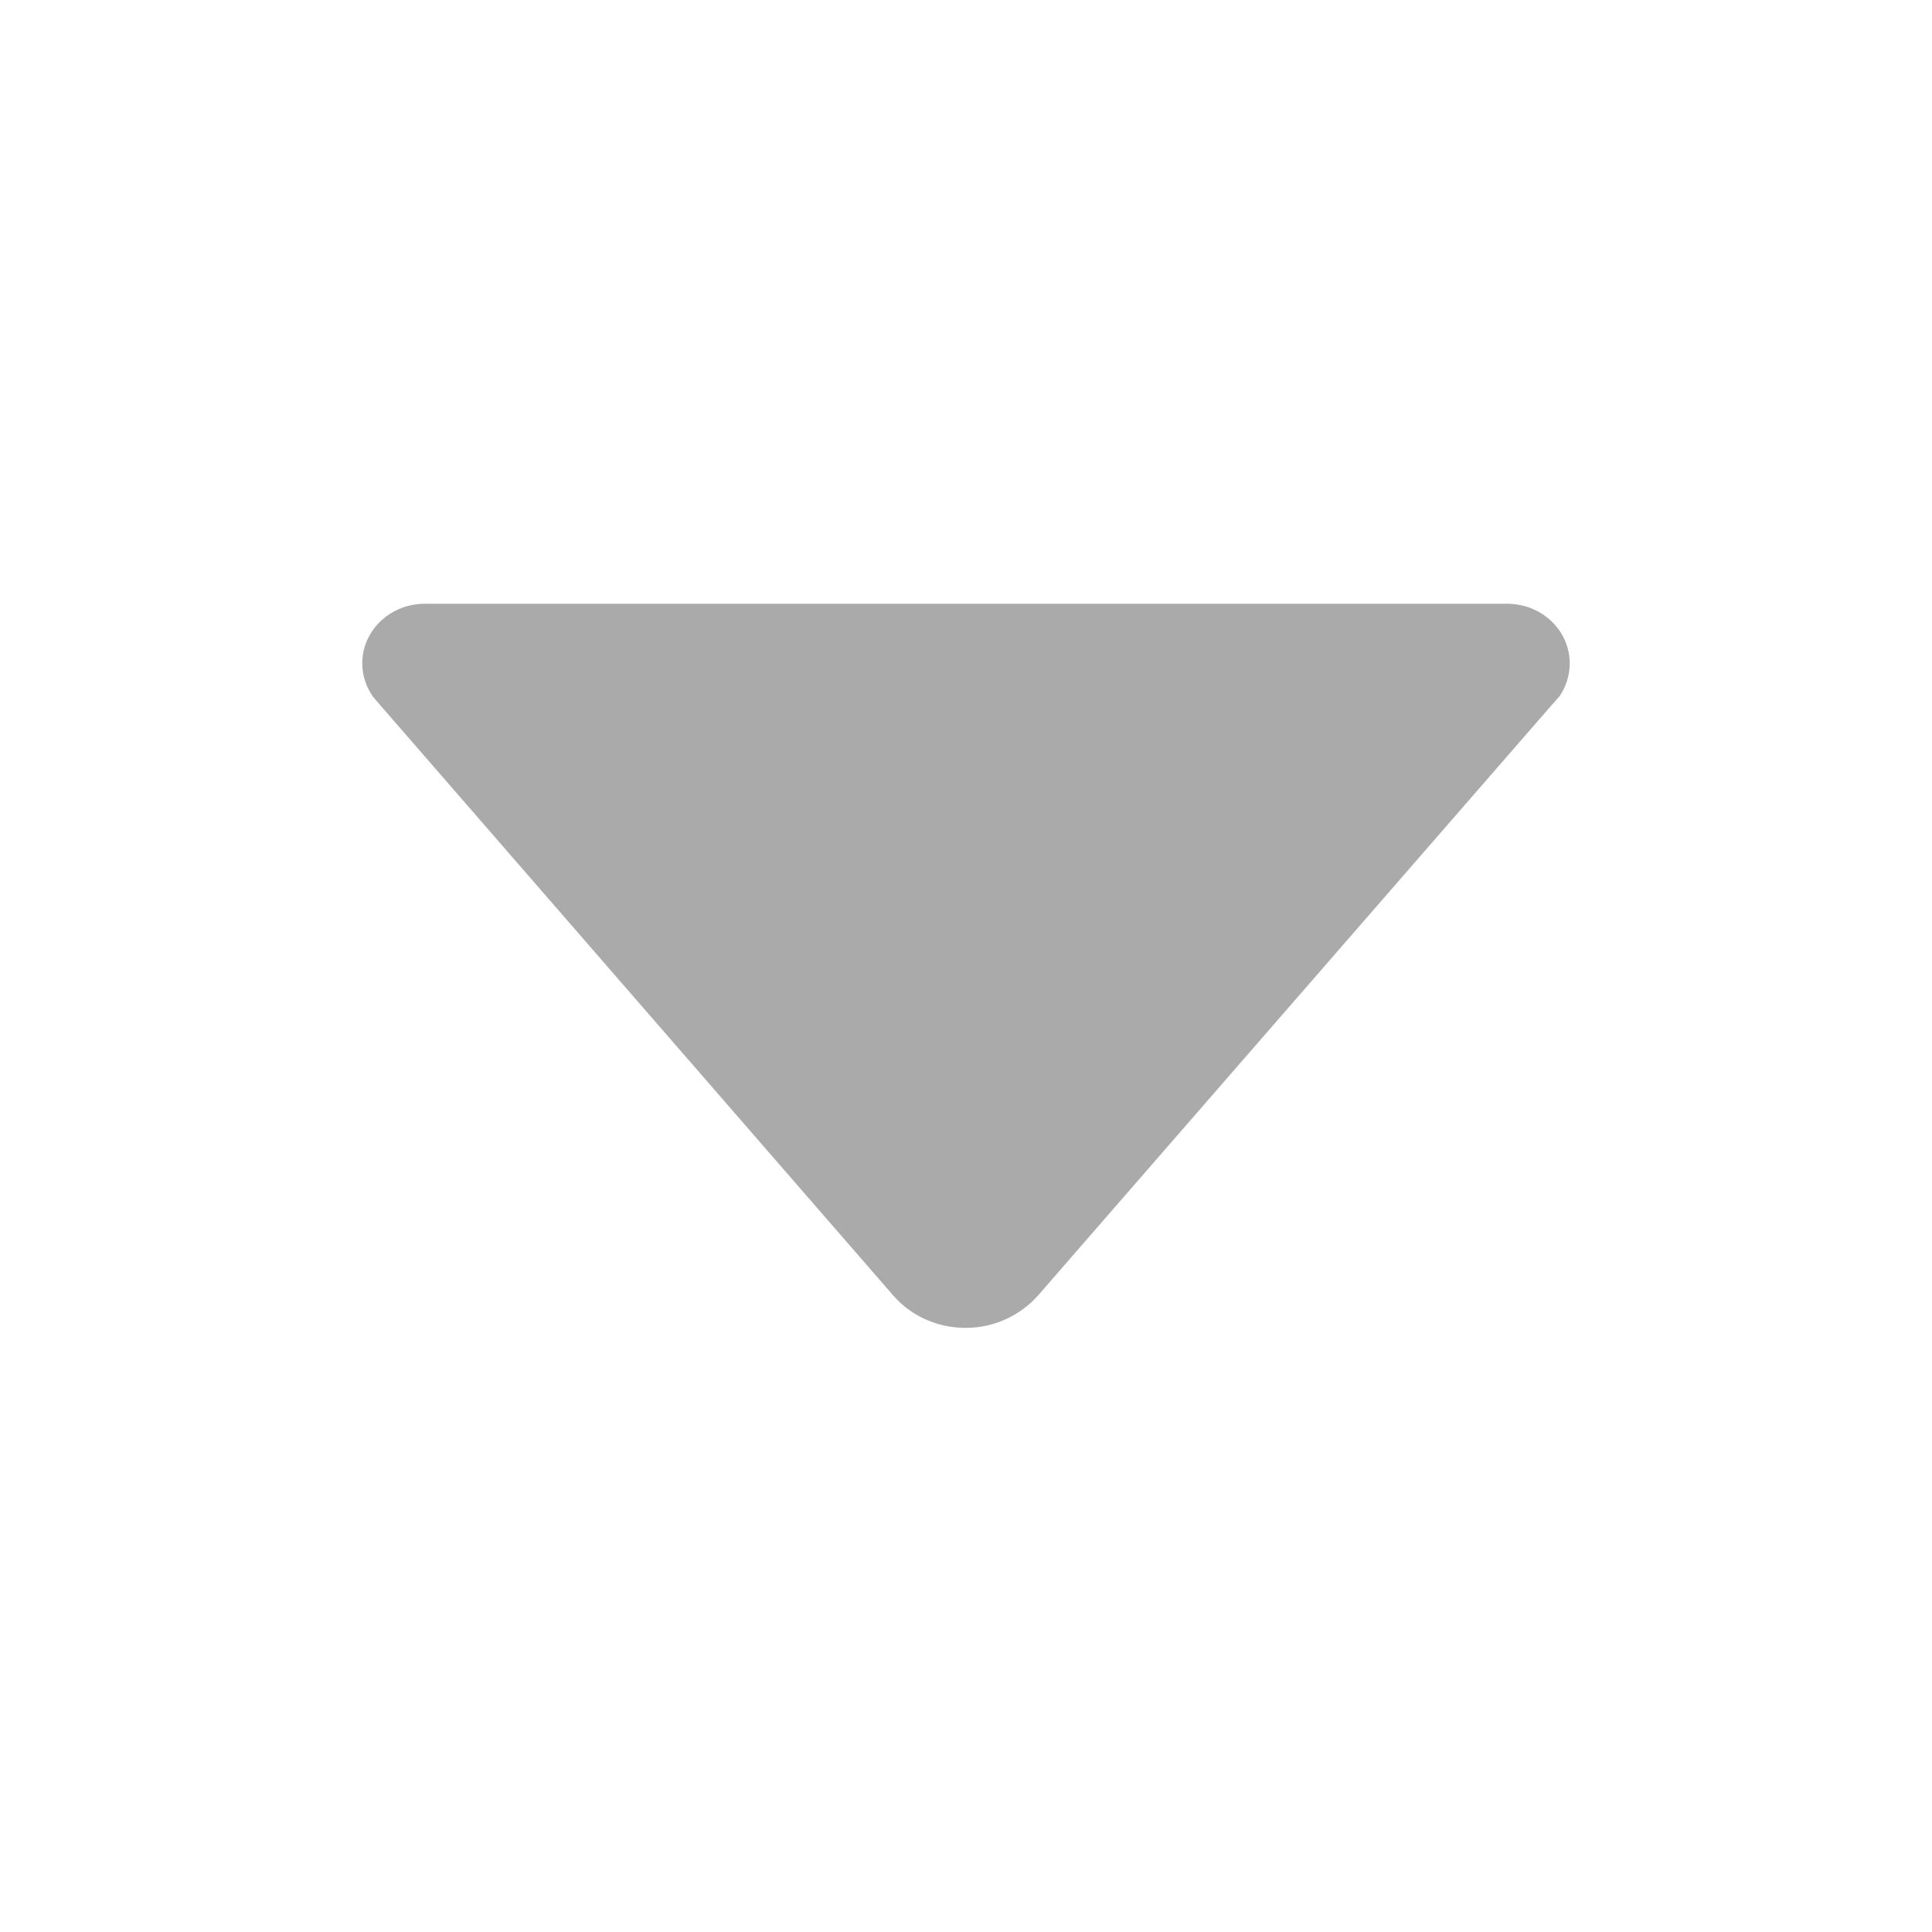
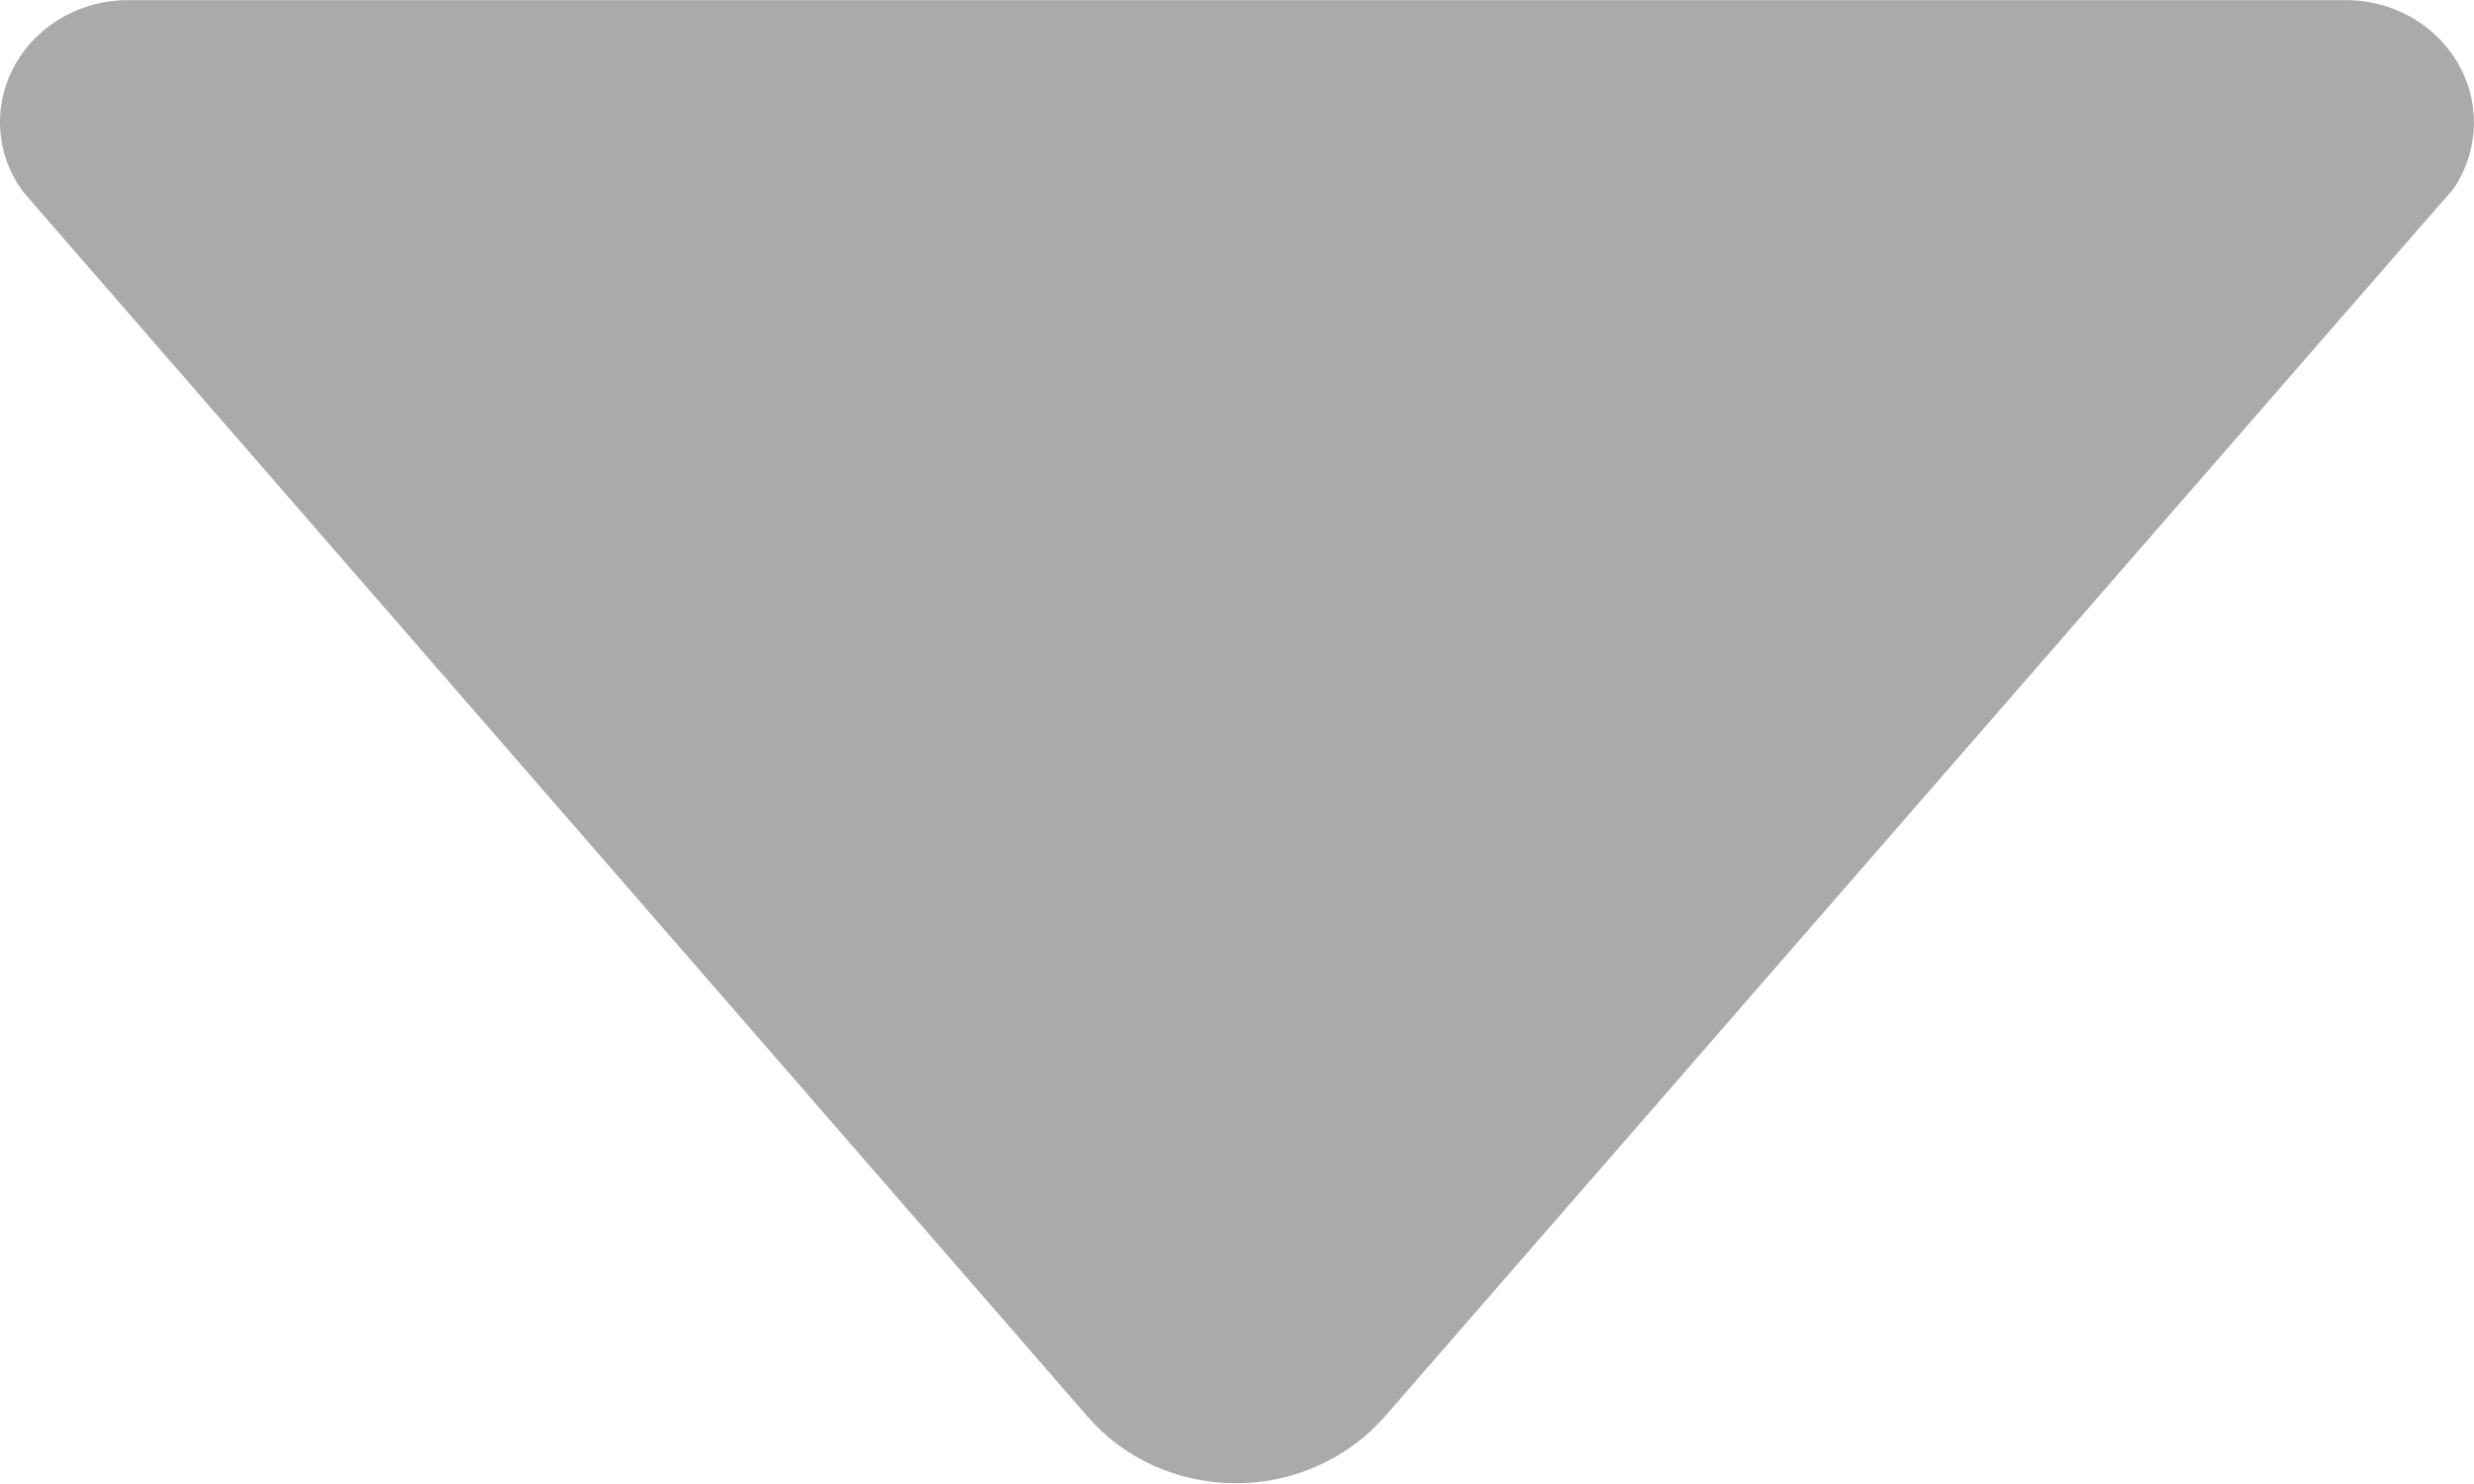
- <svg xmlns="http://www.w3.org/2000/svg" version="1.1" id="Layer_1" x="0px" y="0px" width="512px" height="512px" viewBox="0 0 512 512" enable-background="new 0 0 512 512" xml:space="preserve">
-   <path fill="#AAAAAA" d="M98.9,184.7l1.8,2.1l136,156.5c4.6,5.3,11.5,8.601,19.2,8.601s14.6-3.4,19.2-8.601L411,187.1l2.3-2.6  c1.7-2.5,2.7-5.5,2.7-8.7c0-8.7-7.4-15.8-16.6-15.8l0,0H112.6l0,0c-9.2,0-16.6,7.1-16.6,15.8C96,179.1,97.1,182.2,98.9,184.7z" />
+ <svg xmlns="http://www.w3.org/2000/svg" version="1.1" id="Layer_1" x="0px" y="0px" width="25.013px" height="15px" viewBox="95.832 160.116 25.013 15" enable-background="new 95.832 160.116 25.013 15" xml:space="preserve">
+   <path fill="#AAAAAA" d="M96.059,162.046l0.141,0.165l10.63,12.233c0.359,0.415,0.899,0.672,1.501,0.672s1.142-0.266,1.5-0.672  l10.623-12.209l0.179-0.203c0.134-0.196,0.211-0.43,0.211-0.68c0-0.68-0.579-1.235-1.297-1.235l0,0H97.129l0,0  c-0.719,0-1.297,0.555-1.297,1.235C95.832,161.609,95.917,161.852,96.059,162.046z" />
</svg>
